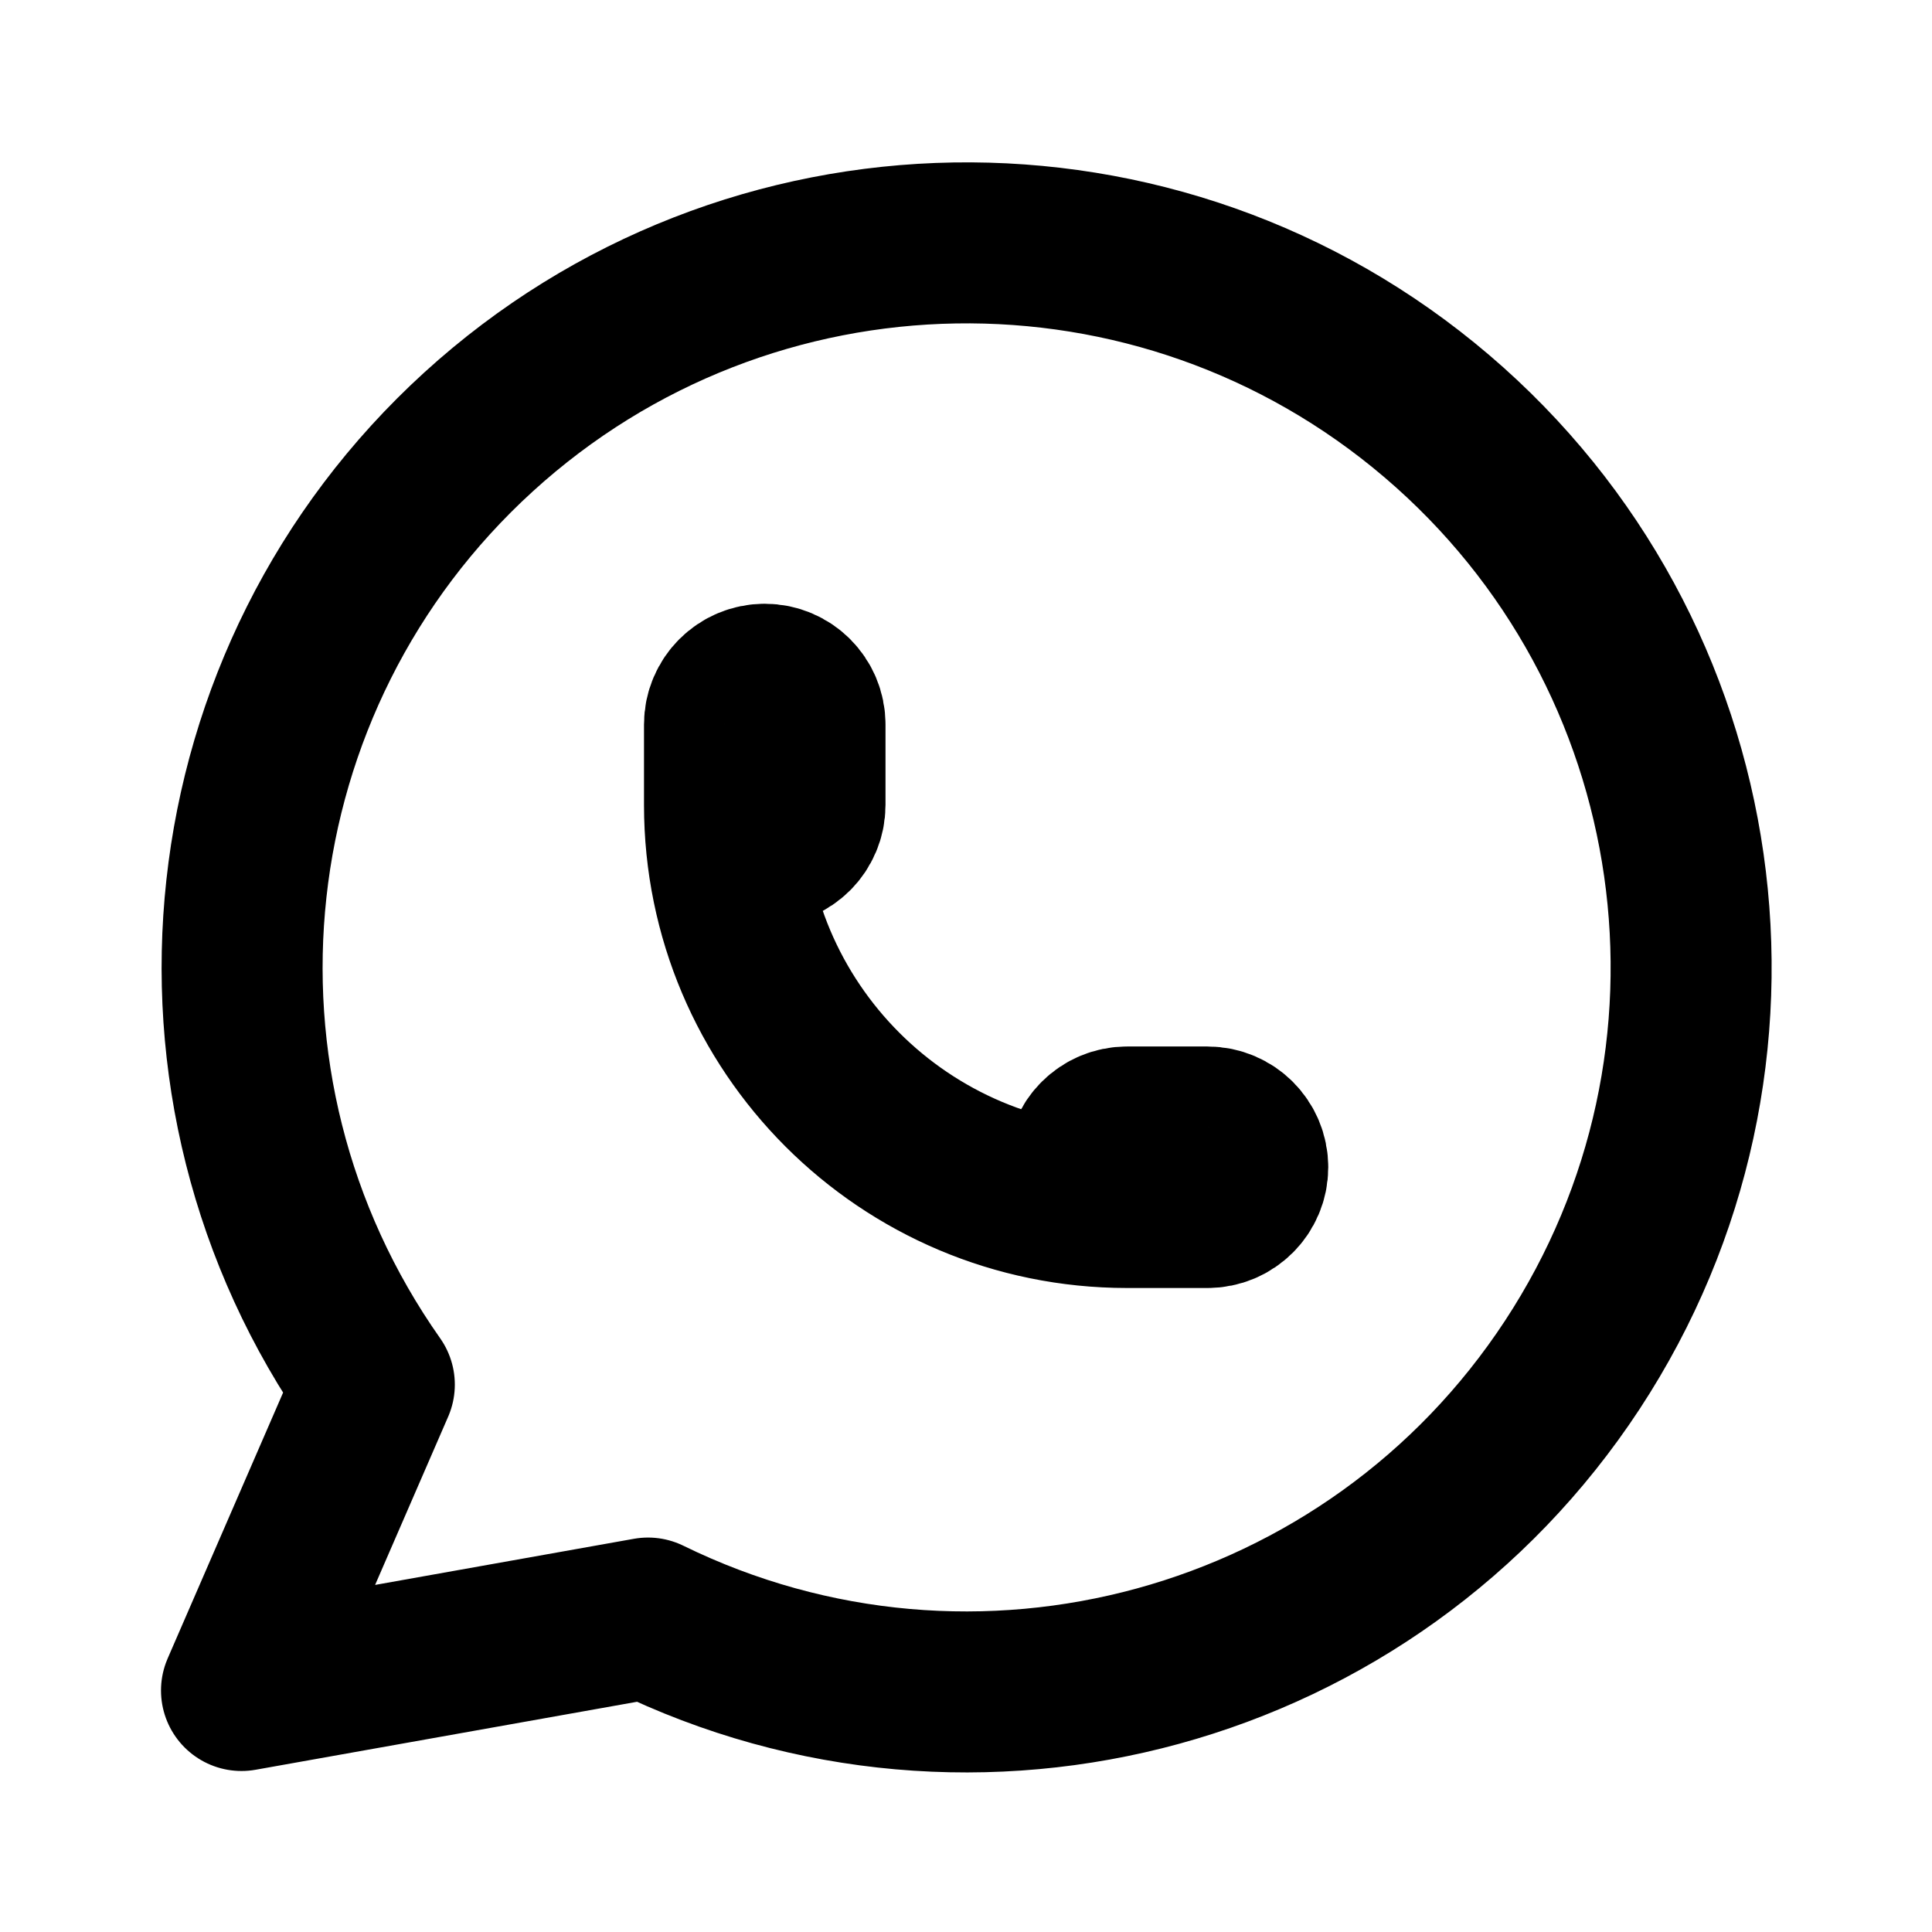
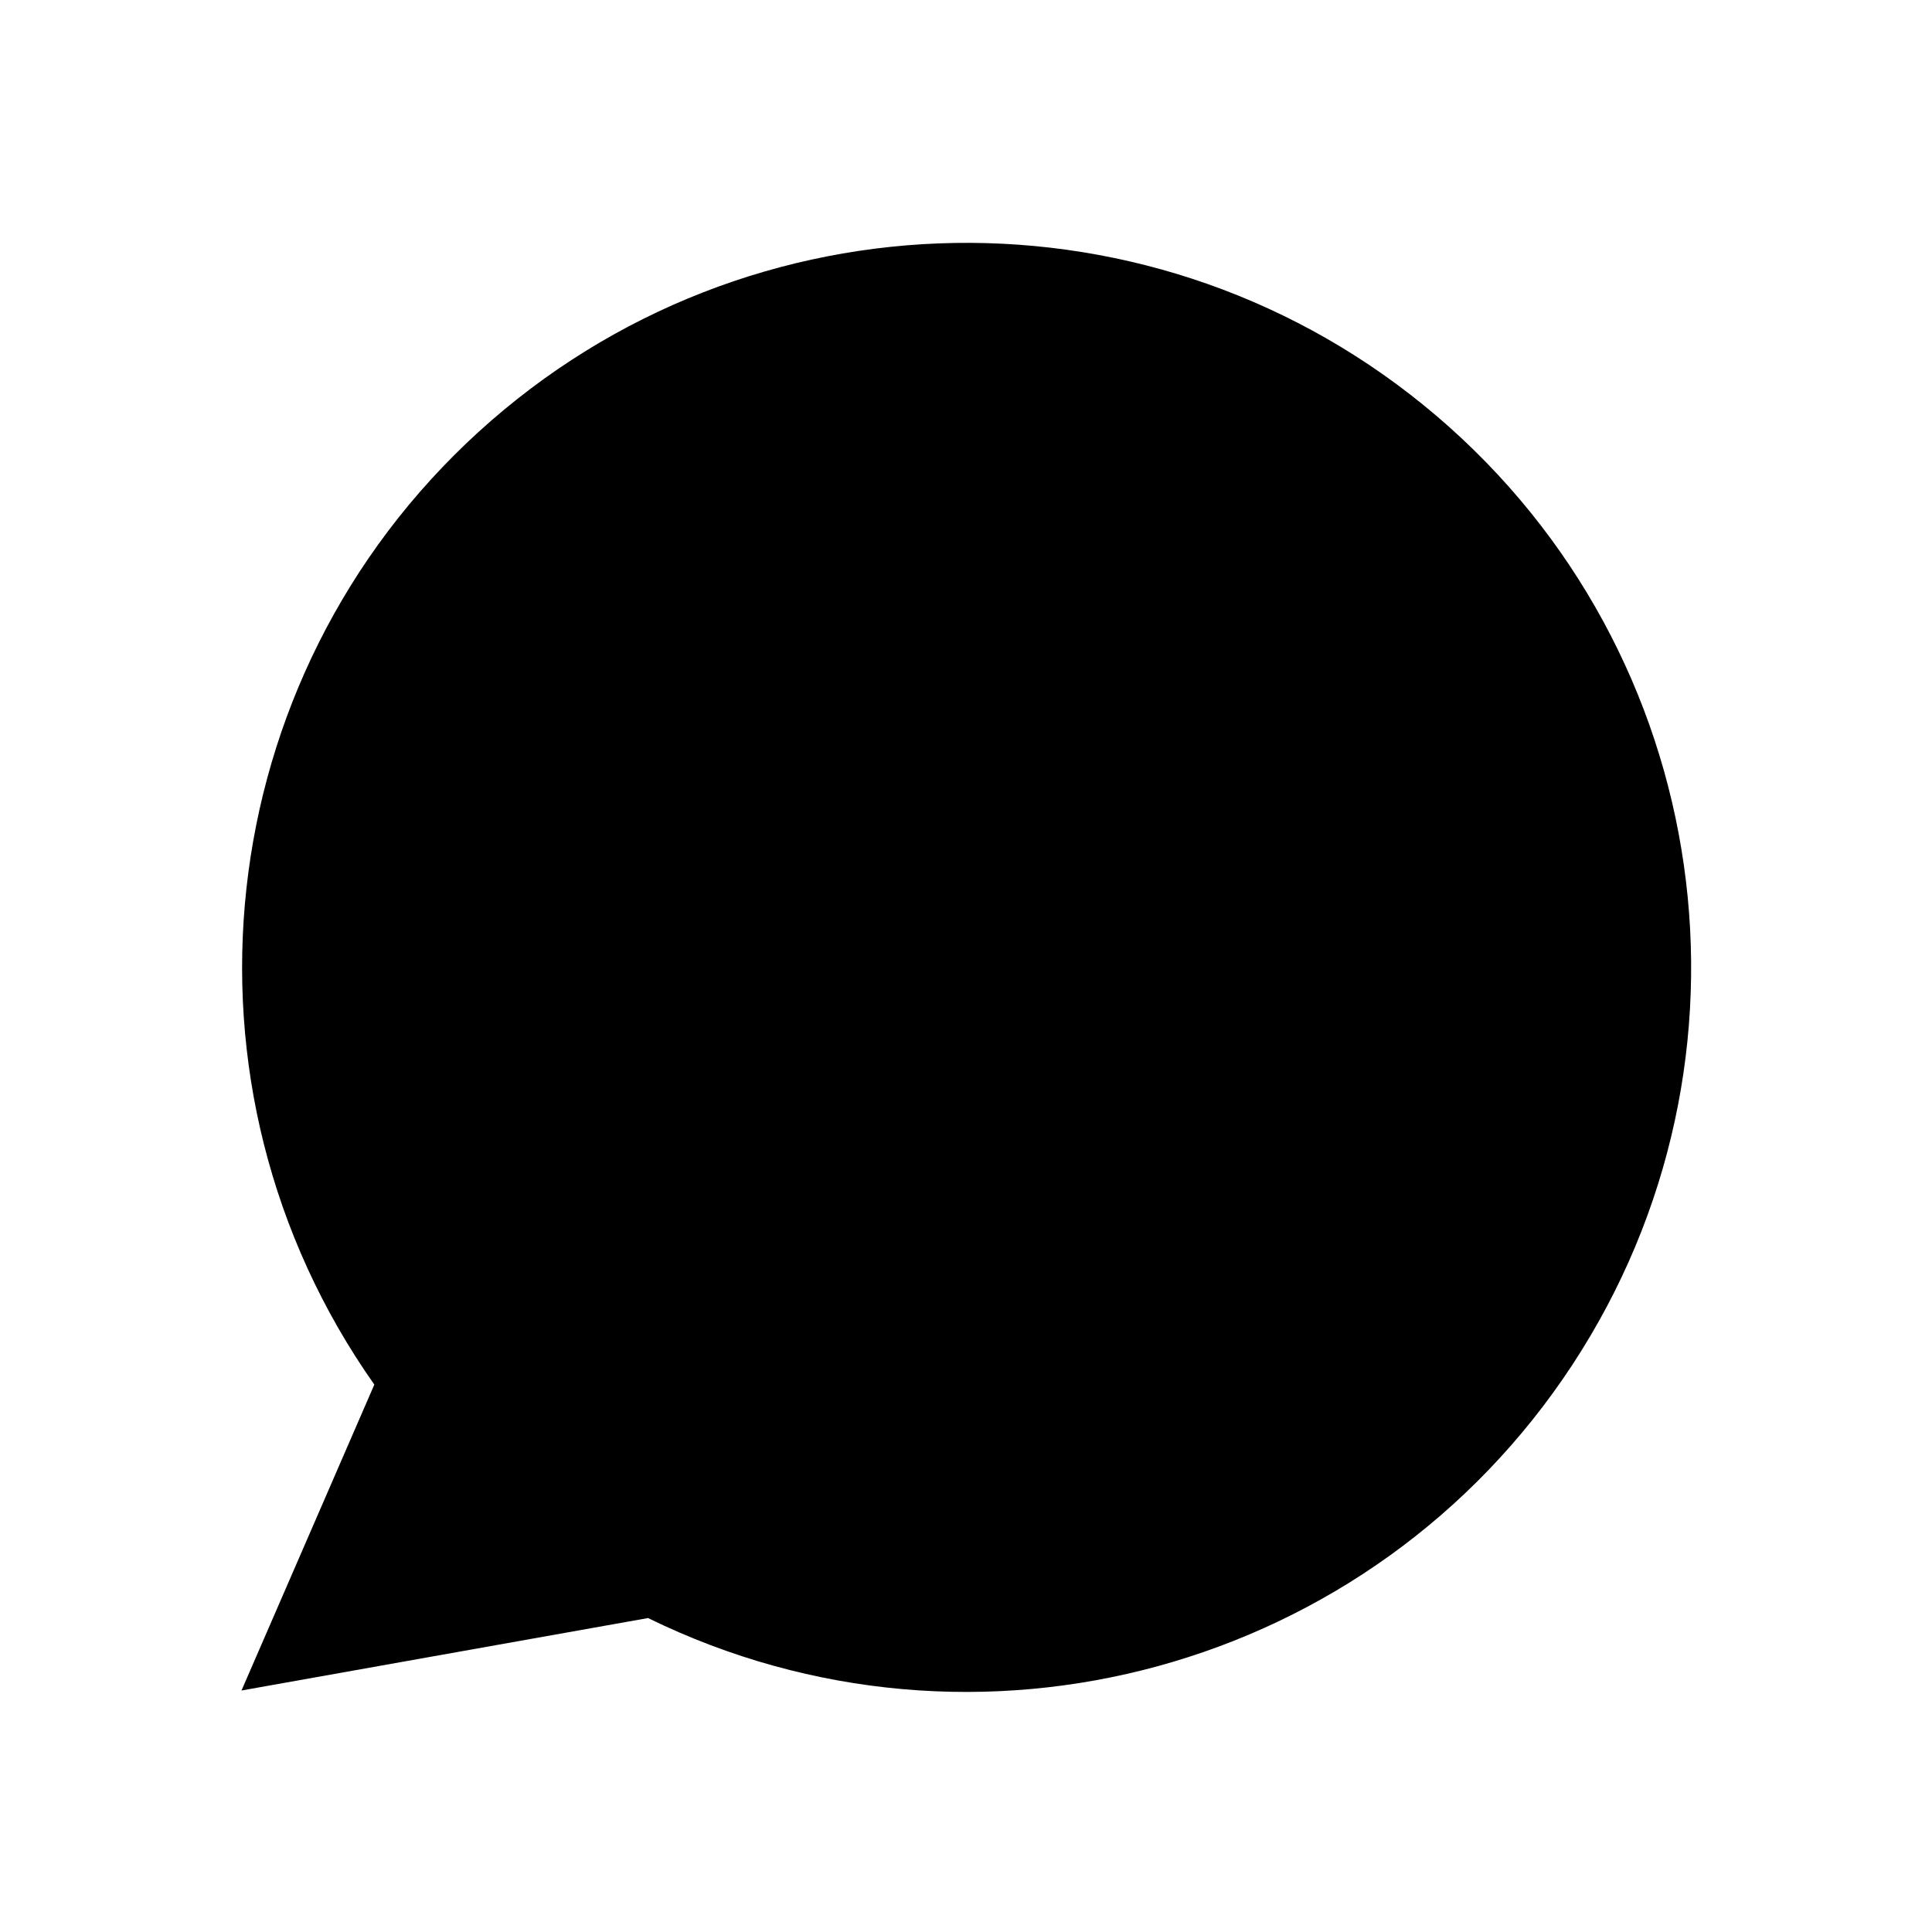
<svg xmlns="http://www.w3.org/2000/svg" width="24" height="24" viewBox="0 0 24 24">
-   <g fill="none" stroke="currentColor" stroke-linecap="round" stroke-linejoin="round" stroke-width="2">
-     <path d="m3 21l1.65-3.8a9 9 0 1 1 3.4 2.9z" />
-     <path d="M9 10a.5.5 0 0 0 1 0V9a.5.5 0 0 0-1 0za5 5 0 0 0 5 5h1a.5.5 0 0 0 0-1h-1a.5.5 0 0 0 0 1" />
-   </g>
+   <path d="m3 21l1.65-3.8a9 9 0 1 1 3.4 2.9z" />
+   <path d="M9 10a.5.5 0 0 0 1 0V9a.5.5 0 0 0-1 0za5 5 0 0 0 5 5h1a.5.5 0 0 0 0-1h-1a.5.5 0 0 0 0 1" />
</svg>
